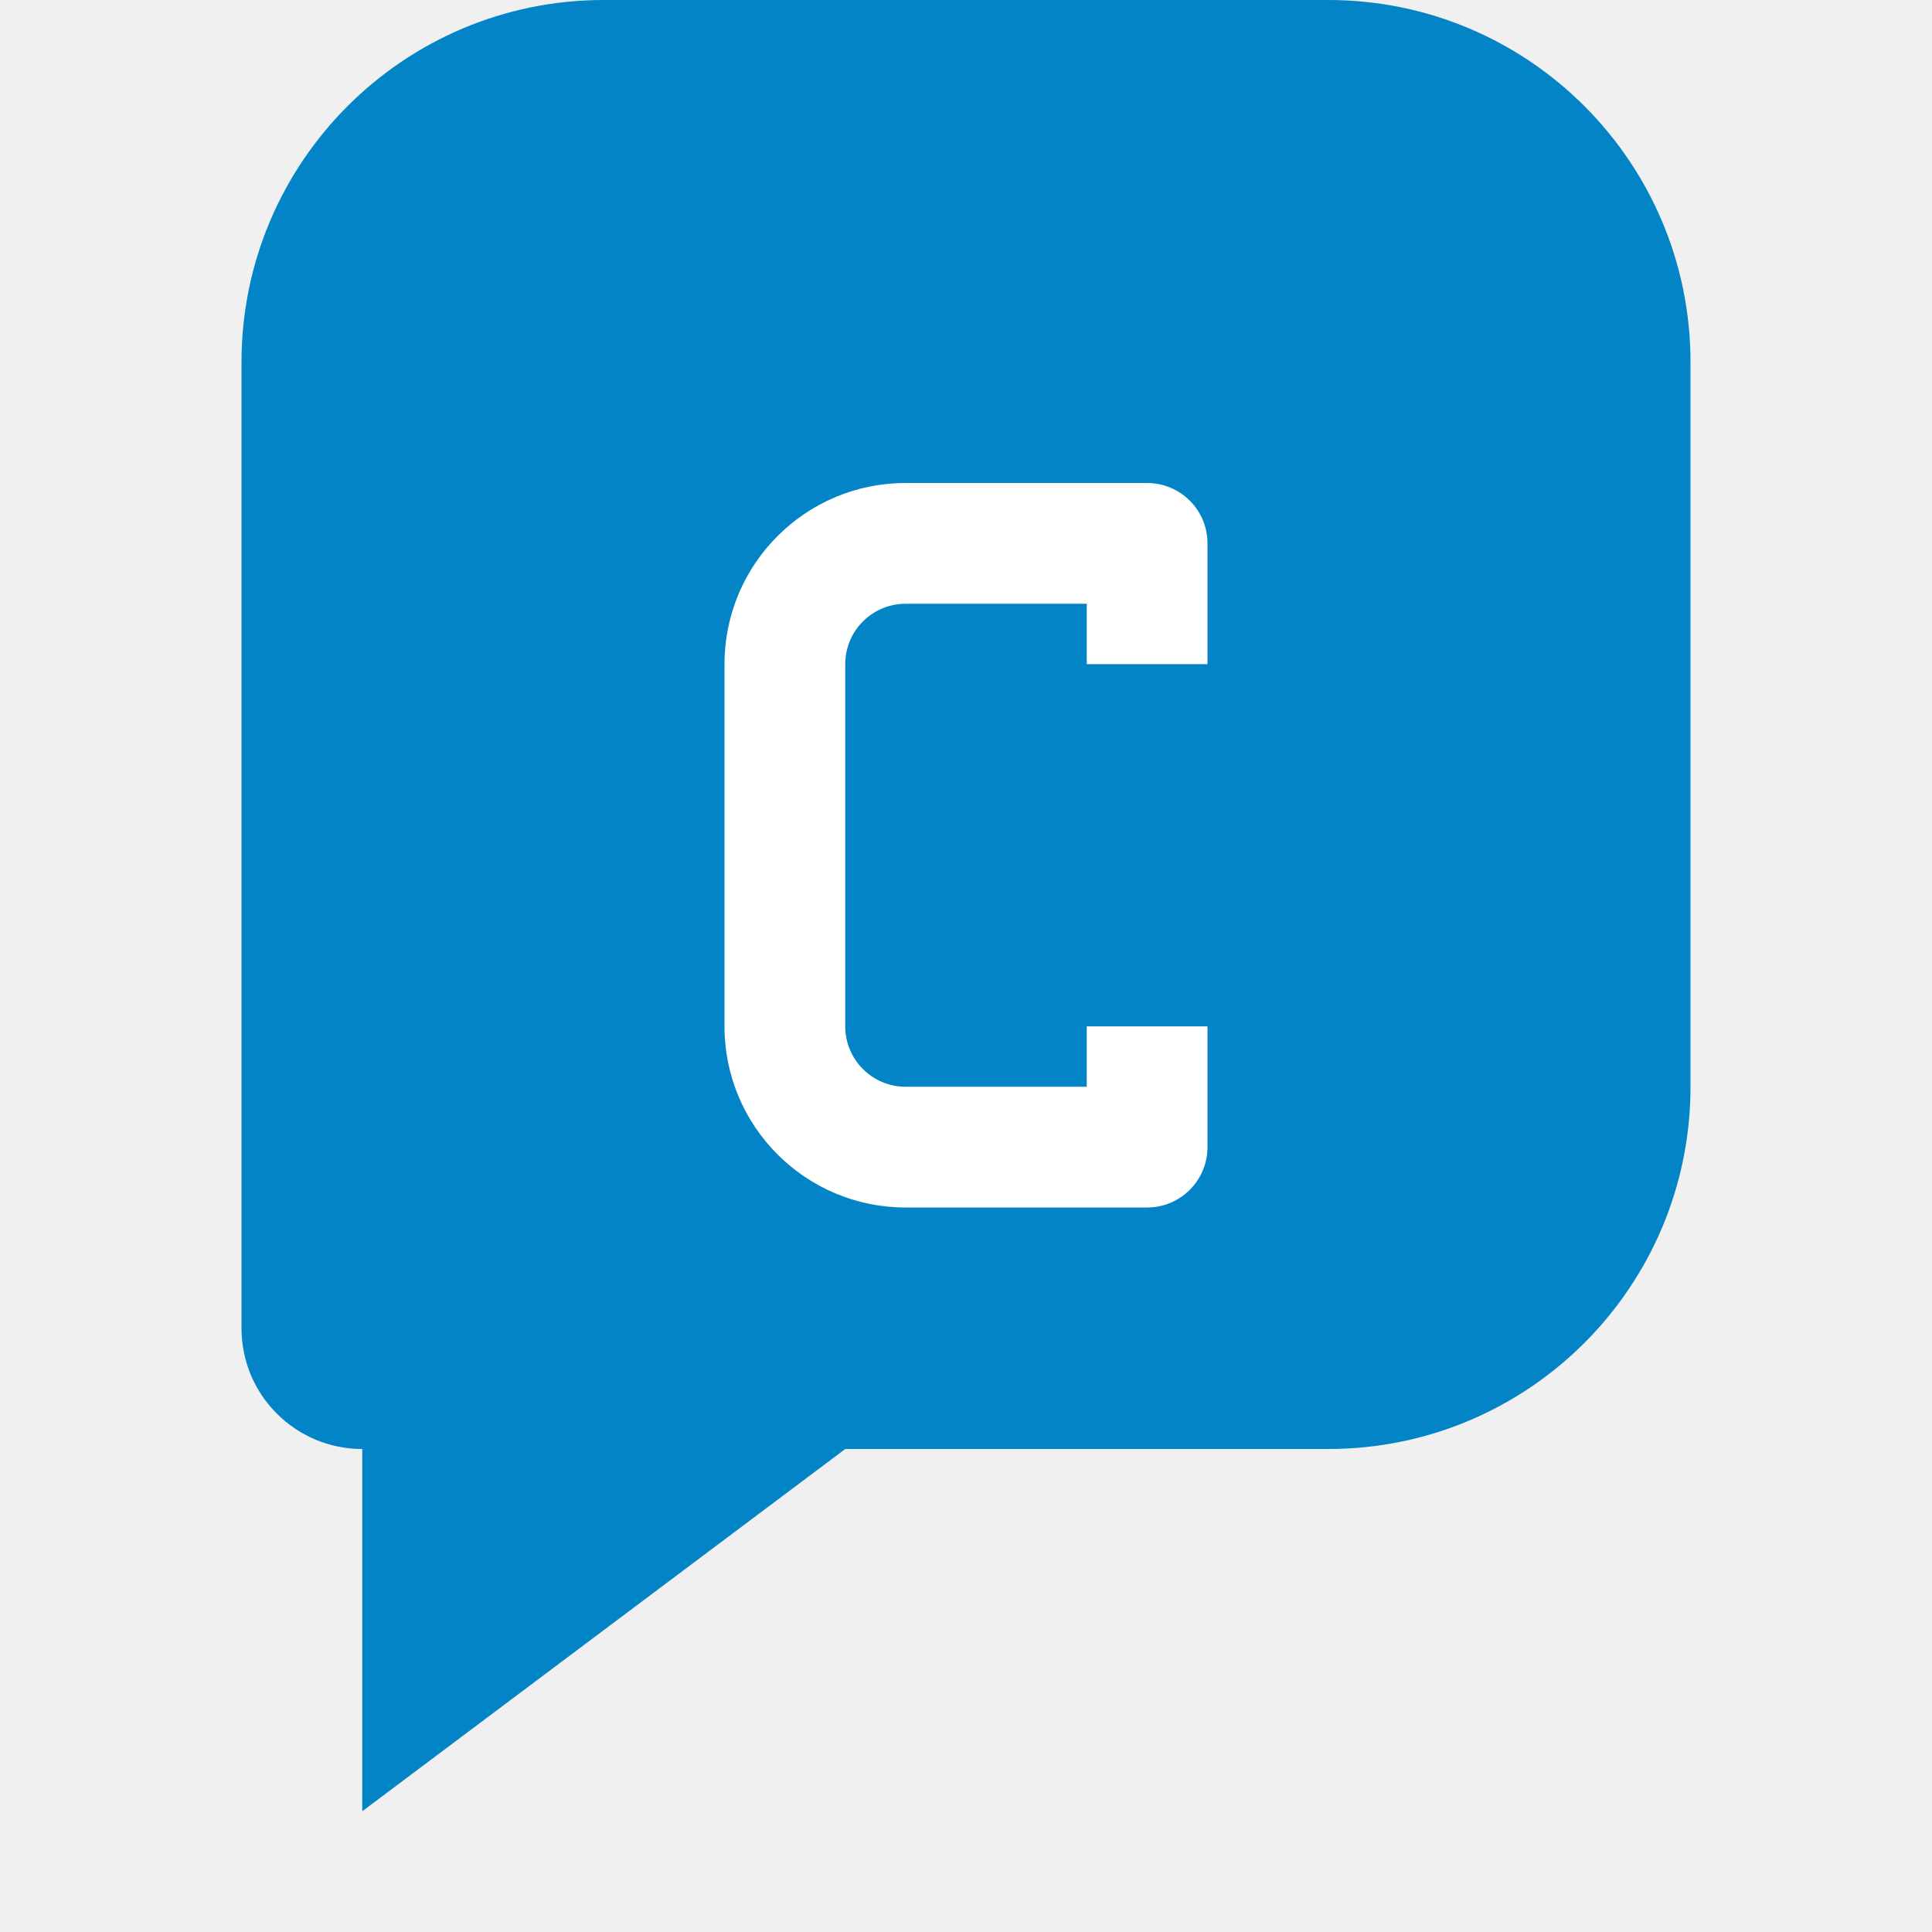
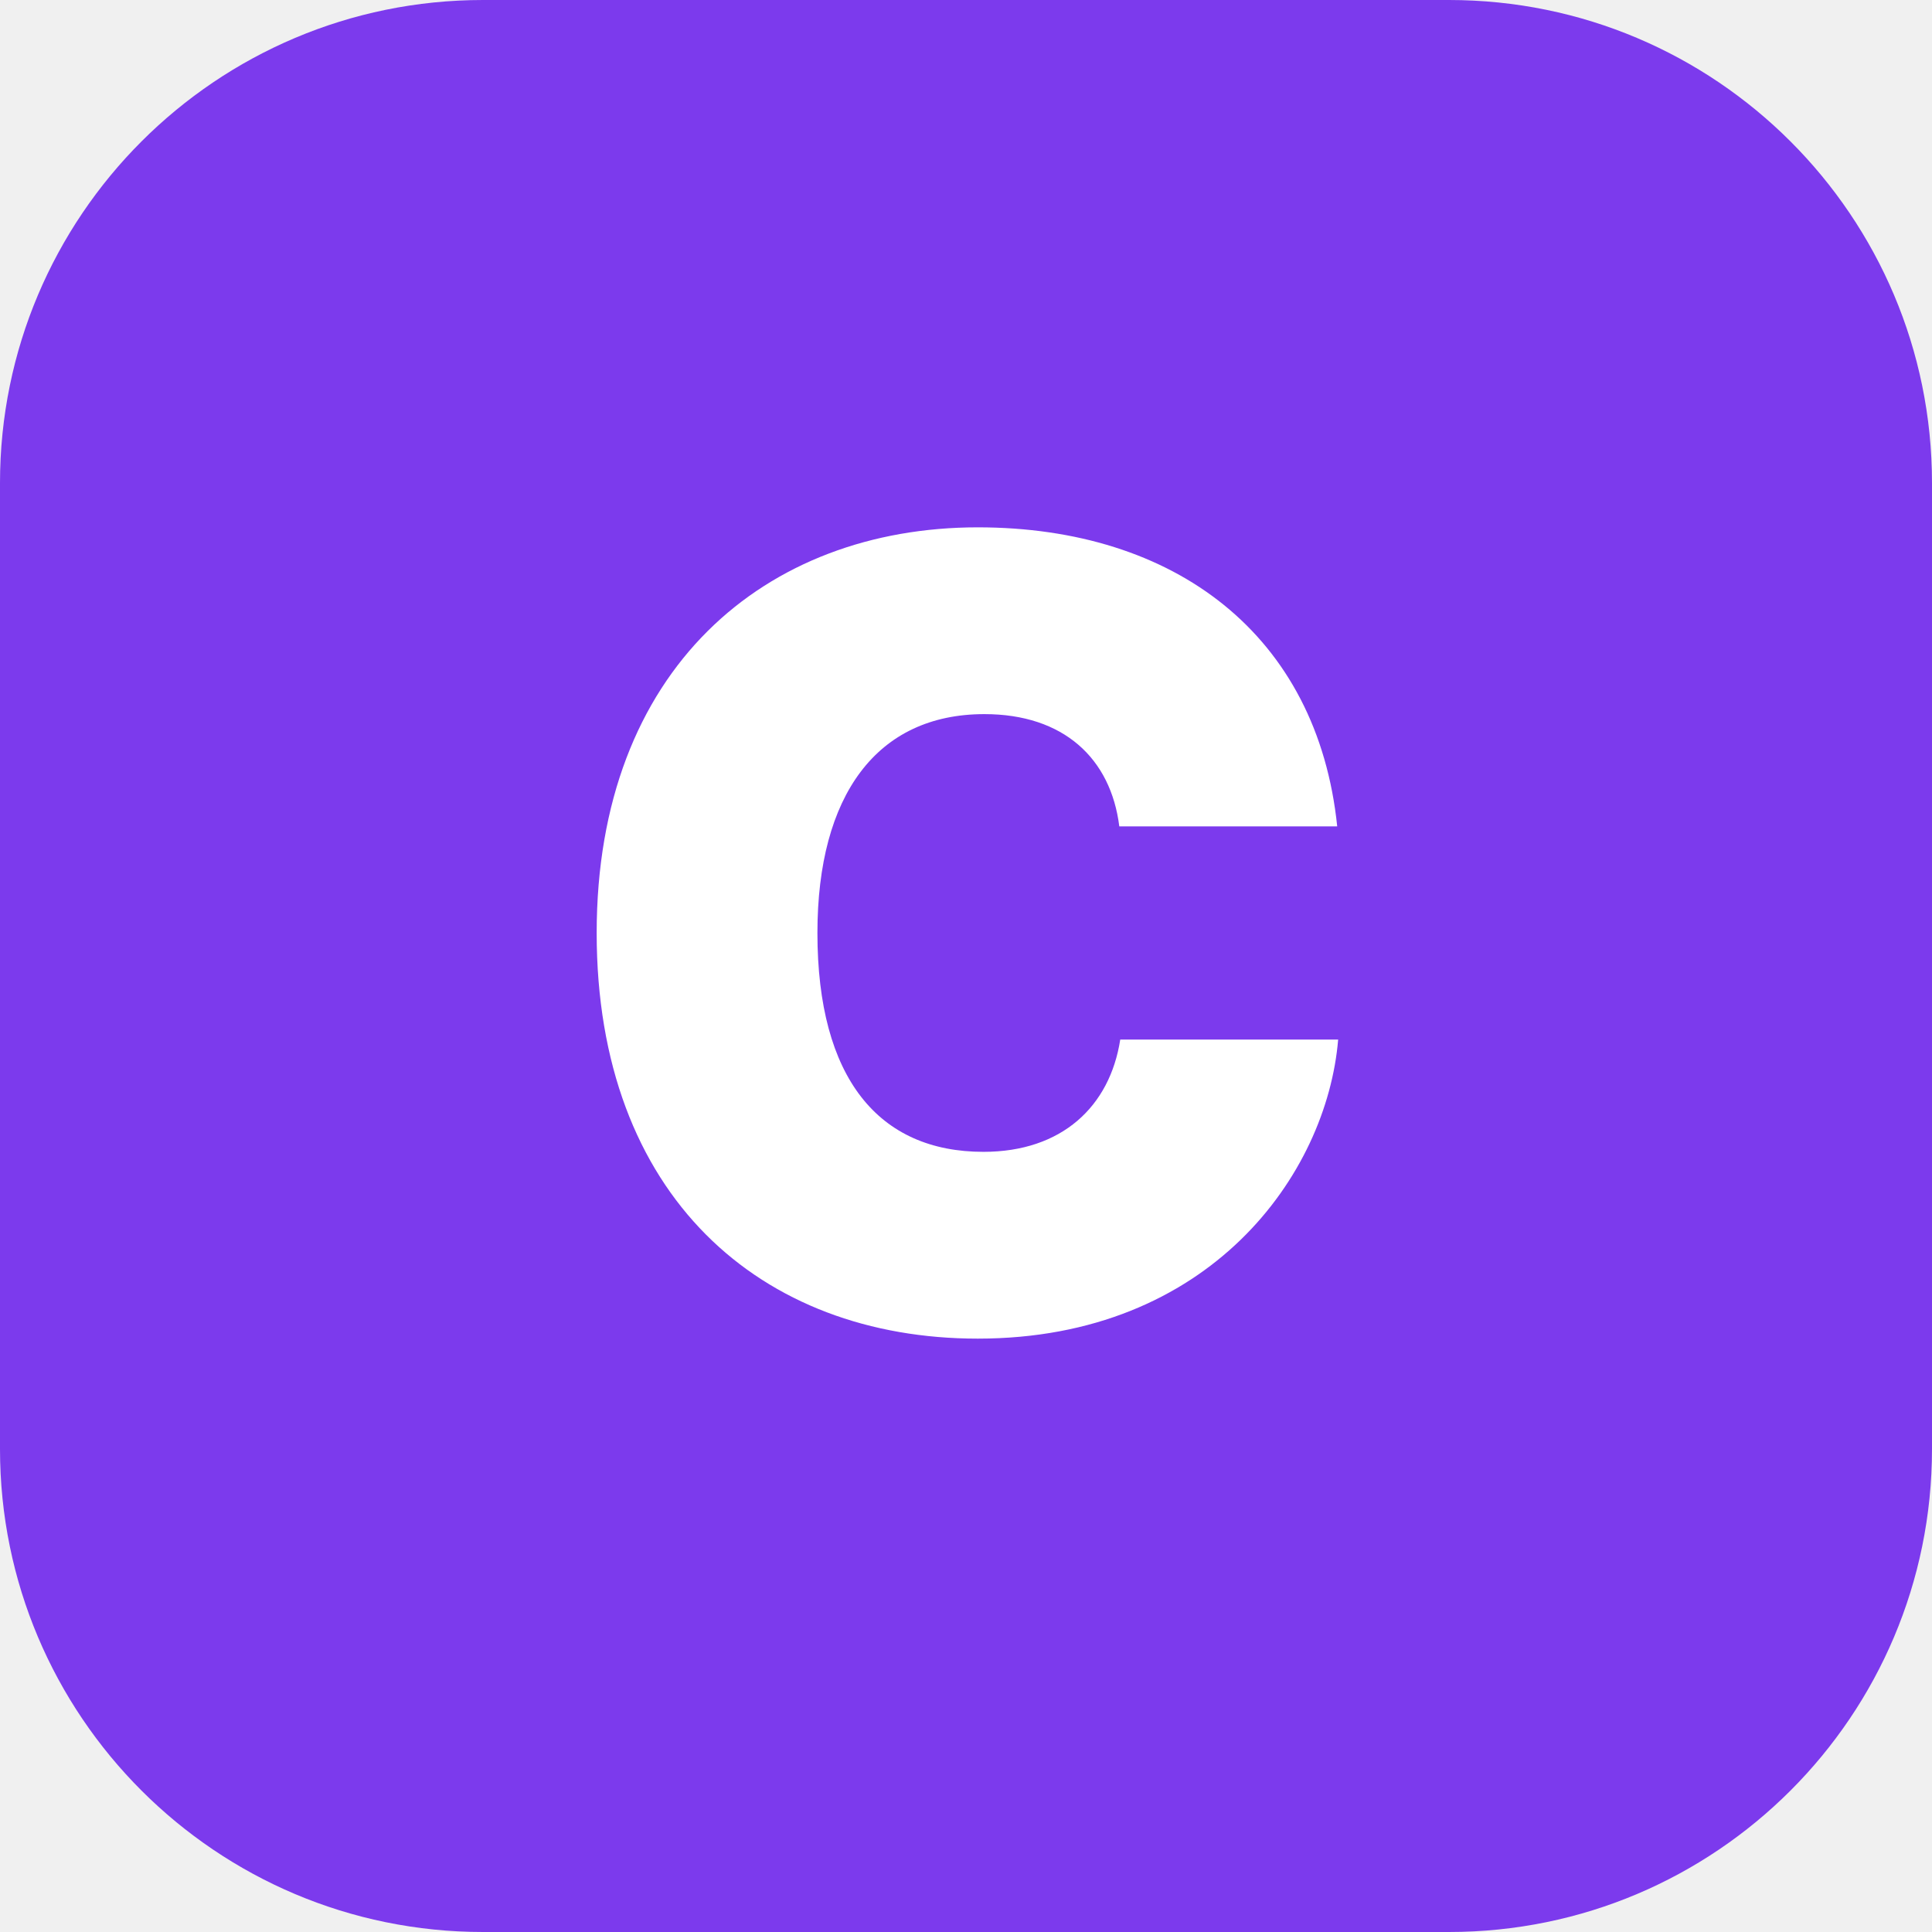
<svg xmlns="http://www.w3.org/2000/svg" width="32" height="32" viewBox="0 0 32 32" fill="none">
-   <path d="M4 6C4 2.686 6.686 0 10 0H22C25.314 0 28 2.686 28 6V18C28 21.314 25.314 24 22 24H14L6 30V24C4.895 24 4 23.105 4 22V6Z" fill="#0284C7" />
-   <path d="M20 9C20 8.448 19.552 8 19 8H15C13.343 8 12 9.343 12 11V17C12 18.657 13.343 20 15 20H19C19.552 20 20 19.552 20 19V17H18V18H15C14.448 18 14 17.552 14 17V11C14 10.448 14.448 10 15 10H18V11H20V9Z" fill="white" />
+   <rect width="32" height="32" rx="8" fill="#7c3aed" />
+   <text x="16" y="22" font-family="system-ui, -apple-system, sans-serif" font-size="18" font-weight="900" fill="white" text-anchor="middle" letter-spacing="-0.5">C</text>
</svg>
